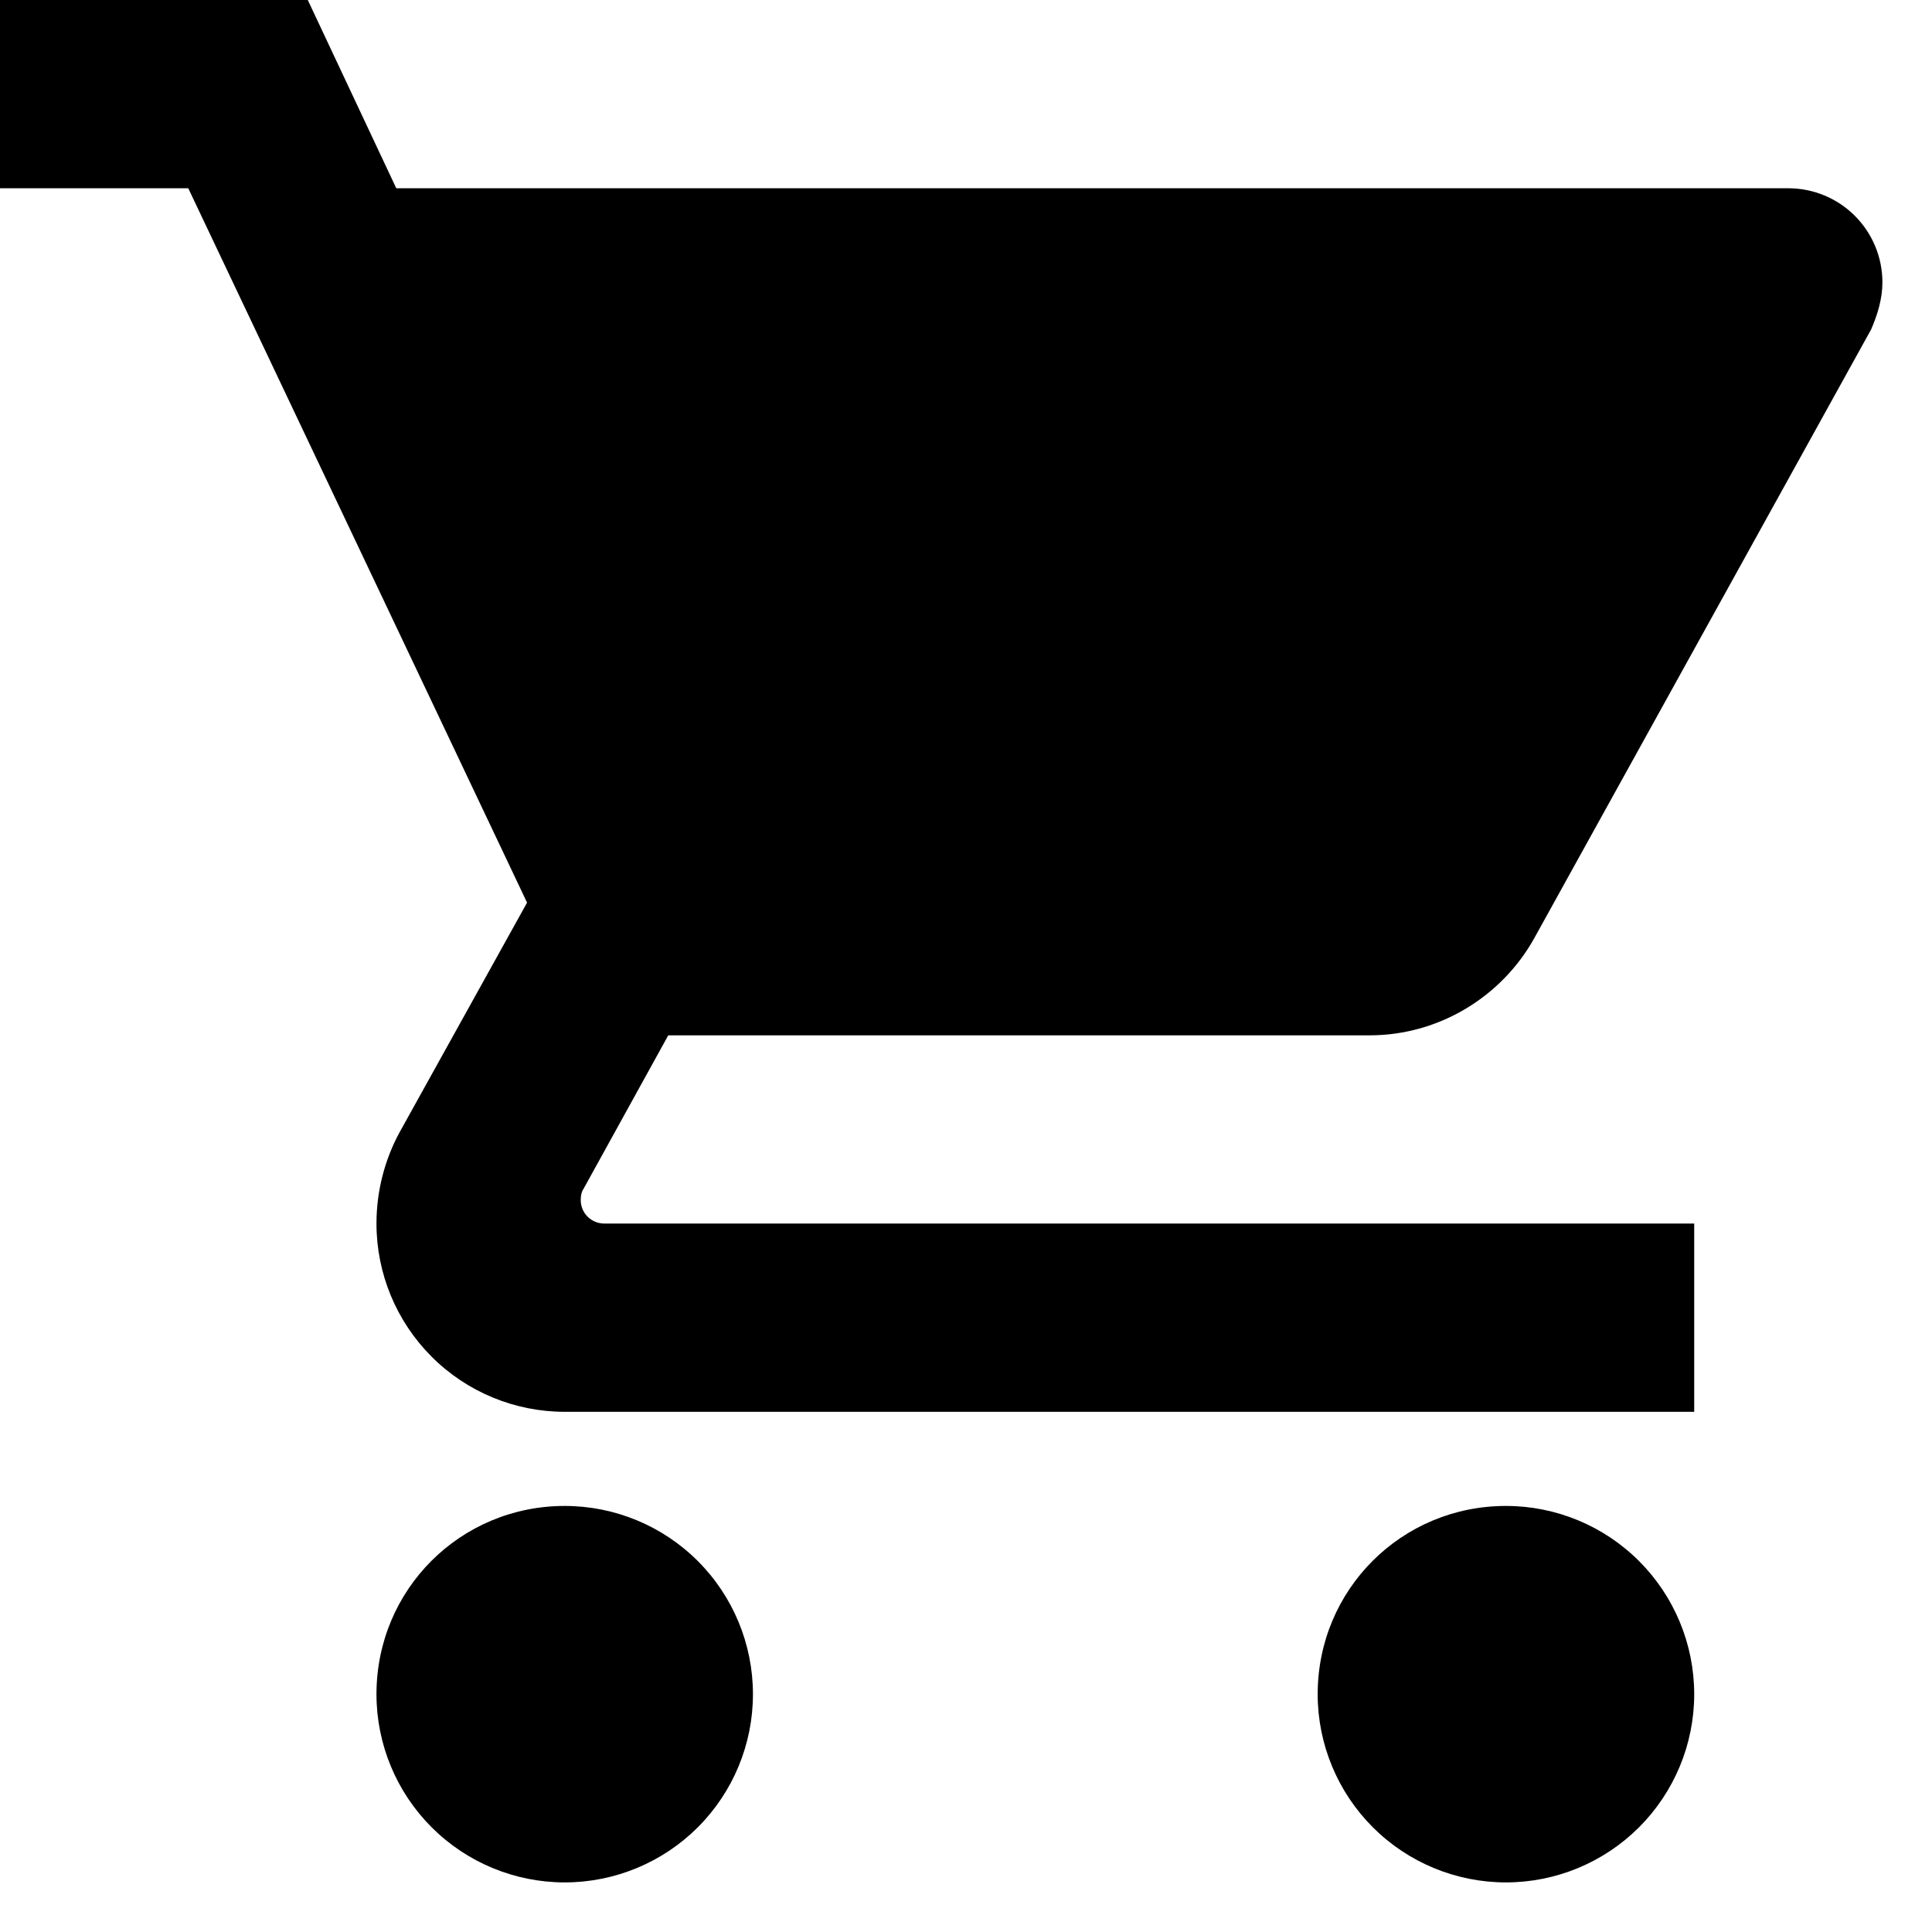
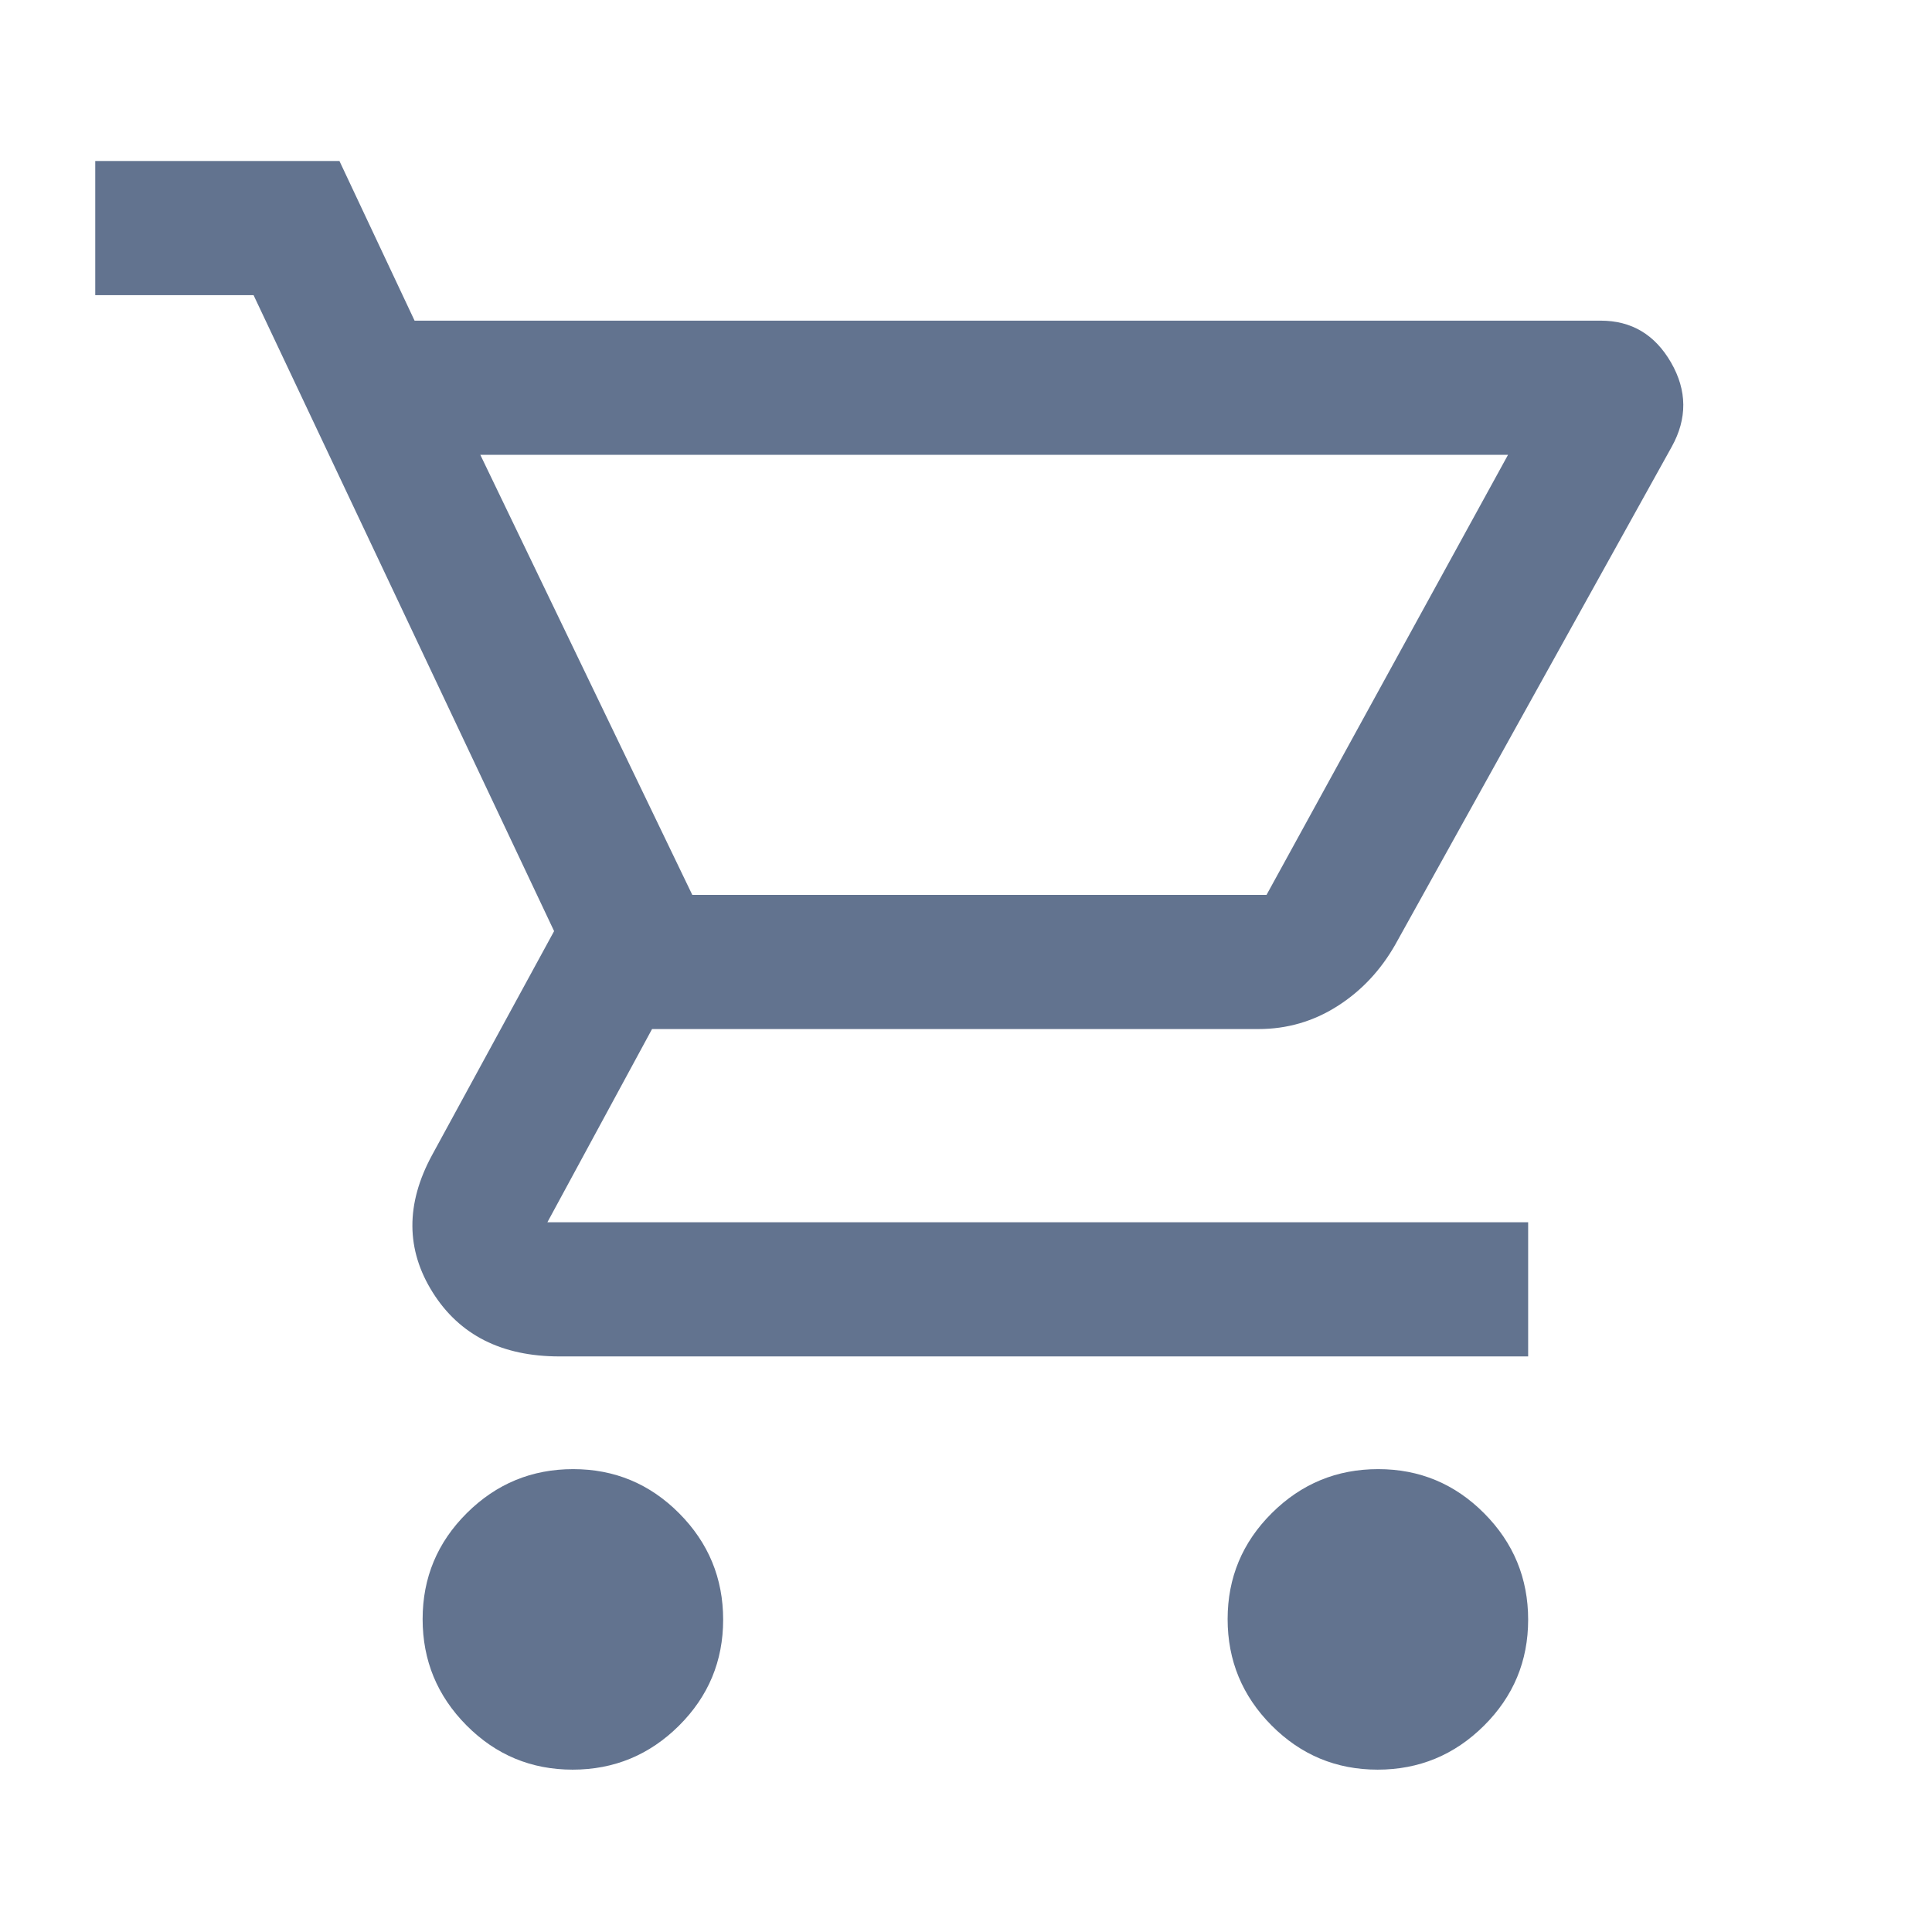
- <svg xmlns="http://www.w3.org/2000/svg" width="36" height="36" viewBox="0 0 36 36" fill="none">
-   <path d="M28.061 28.061C26.114 28.061 24.553 29.622 24.553 31.569C24.553 32.499 24.923 33.391 25.581 34.049C26.238 34.706 27.131 35.076 28.061 35.076C28.991 35.076 29.883 34.706 30.541 34.049C31.199 33.391 31.569 32.499 31.569 31.569C31.569 30.638 31.199 29.746 30.541 29.088C29.883 28.43 28.991 28.061 28.061 28.061ZM0 0V3.508H3.508L9.821 16.819L7.436 21.116C7.173 21.607 7.015 22.186 7.015 22.799C7.015 23.73 7.385 24.622 8.043 25.28C8.7 25.938 9.593 26.307 10.523 26.307H31.569V22.799H11.259C11.143 22.799 11.032 22.753 10.949 22.671C10.867 22.589 10.821 22.477 10.821 22.361C10.821 22.273 10.838 22.203 10.874 22.151L12.452 19.292H25.518C26.833 19.292 27.991 18.555 28.587 17.485L34.866 6.138C34.988 5.858 35.076 5.56 35.076 5.261C35.076 4.796 34.891 4.35 34.562 4.021C34.233 3.692 33.787 3.508 33.322 3.508H7.384L5.735 0M10.523 28.061C8.576 28.061 7.015 29.622 7.015 31.569C7.015 32.499 7.385 33.391 8.043 34.049C8.7 34.706 9.593 35.076 10.523 35.076C11.453 35.076 12.345 34.706 13.003 34.049C13.661 33.391 14.03 32.499 14.03 31.569C14.03 30.638 13.661 29.746 13.003 29.088C12.345 28.43 11.453 28.061 10.523 28.061Z" fill="currentColor" />
+ <svg xmlns="http://www.w3.org/2000/svg" height="40px" viewBox="0 -960 960 960" width="40px" fill="#62738F">
+   <path d="M231.83-102.64Q210-124.62 210-155.47q0-30.86 21.98-52.7Q253.95-230 284.81-230t52.69 21.98q21.83 21.97 21.83 52.83t-21.97 52.69q-21.98 21.83-52.83 21.83-30.86 0-52.7-21.97Zm400 0Q610-124.62 610-155.47q0-30.86 21.98-52.7Q653.95-230 684.81-230t52.69 21.98q21.83 21.97 21.83 52.83t-21.97 52.69q-21.98 21.83-52.83 21.83-30.86 0-52.7-21.97ZM238.67-734 344-515.33h285.33l120-218.67H238.67ZM206-800.67h589.38q22.98 0 34.97 20.84 11.98 20.83.32 41.83L693.33-490.67q-11 19.34-28.87 30.67-17.87 11.33-39.13 11.33H324l-52 96h487.33V-286H278q-43 0-63-31.83-20-31.84-.33-68.17l60.66-111.33-149.33-316H47.33V-880h121.34L206-800.67Zm138 285.34h285.33H344Z" />
</svg>
